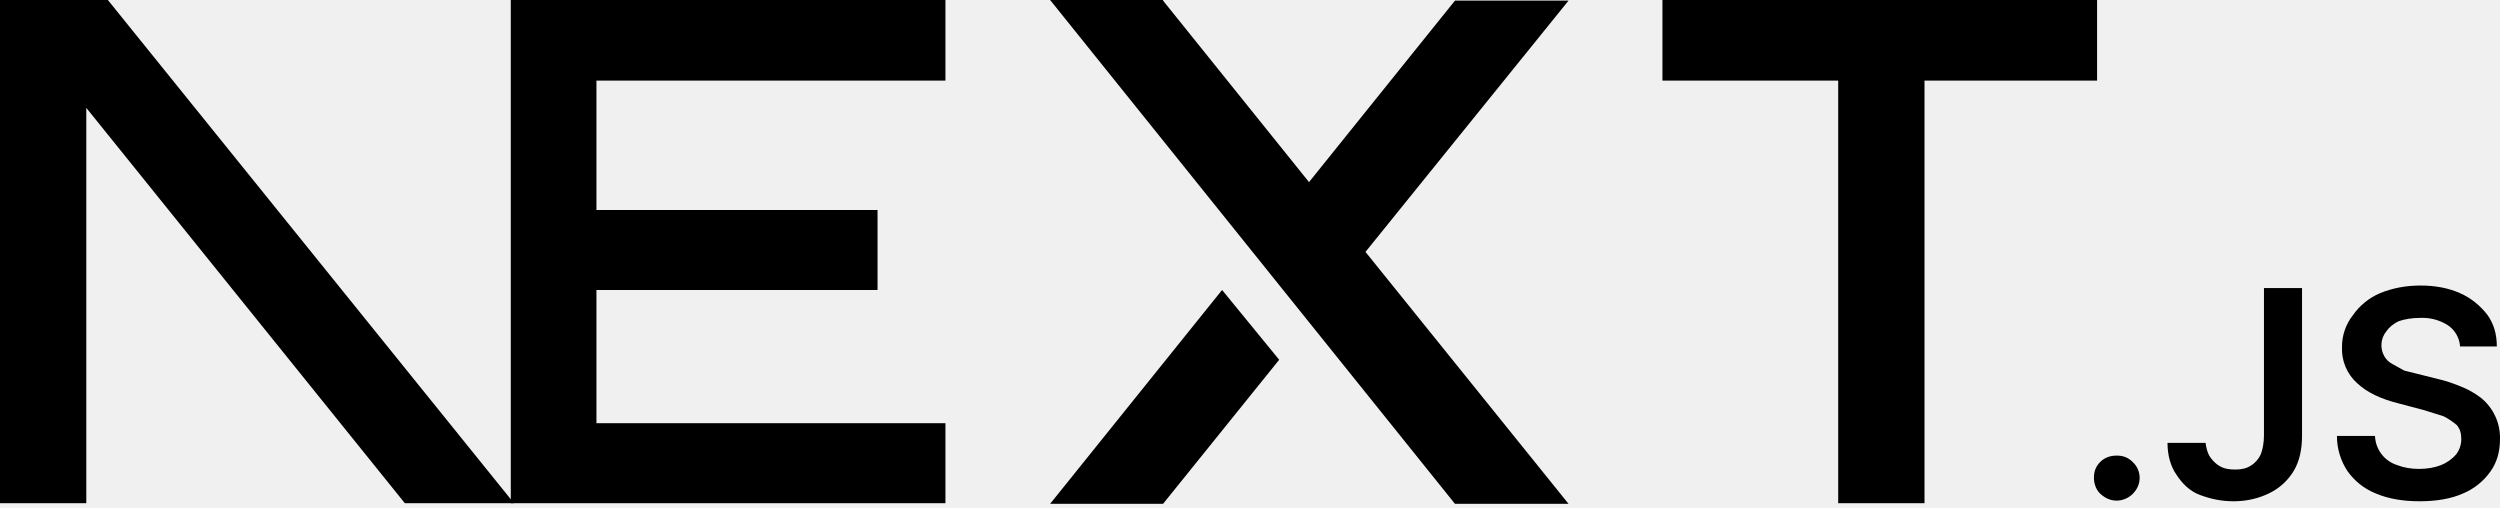
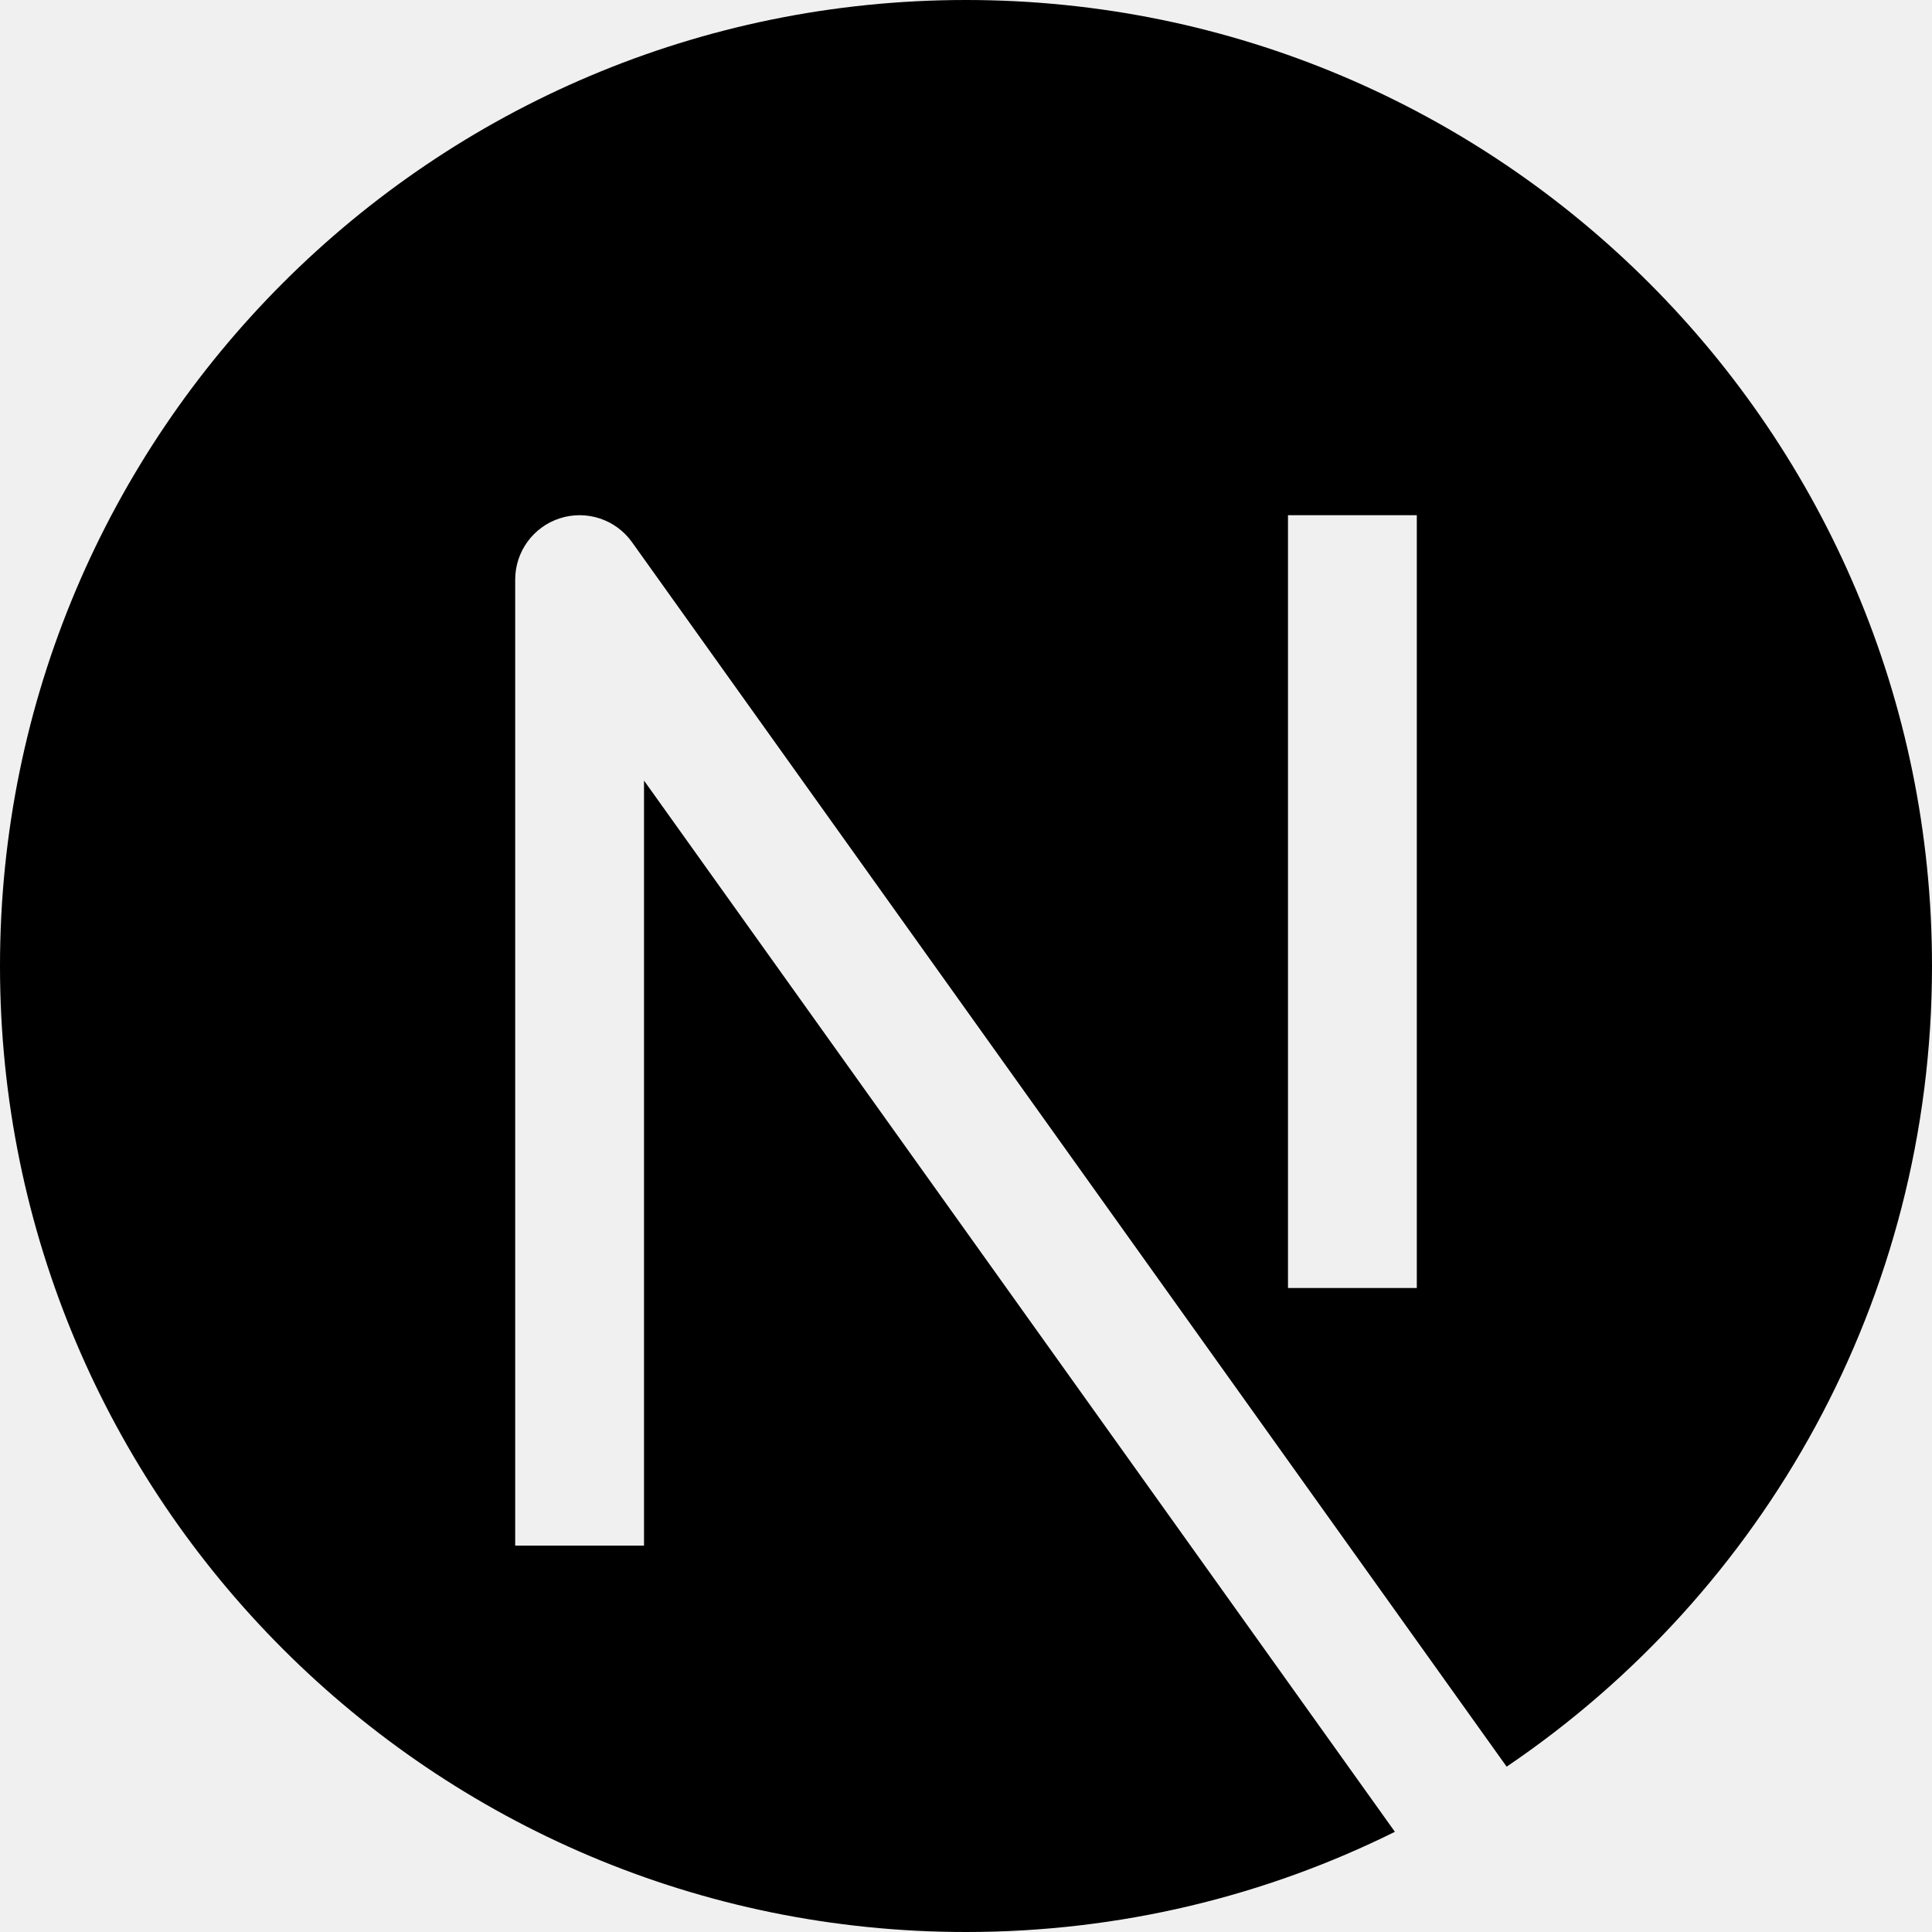
- <svg xmlns="http://www.w3.org/2000/svg" fill="none" viewBox="0 0 394 80">
-   <path fill="#000" d="M262 0h68.5v12.7h-27.2v66.6h-13.6V12.7H262V0ZM149 0v12.7H94v20.4h44.3v12.6H94v21h55v12.6H80.5V0h68.7zm34.3 0h-17.8l63.8 79.4h17.9l-32-39.7 32-39.6h-17.9l-23 28.6-23-28.6zm18.3 56.7-9-11-27.1 33.7h17.8l18.3-22.7z" />
-   <path fill="#000" d="M81 79.3 17 0H0v79.3h13.6V17l50.2 62.3H81Zm252.6-.4c-1 0-1.8-.4-2.5-1s-1.1-1.6-1.1-2.6.3-1.8 1-2.5 1.6-1 2.6-1 1.8.3 2.5 1a3.4 3.4 0 0 1 .6 4.3 3.7 3.7 0 0 1-3 1.8zm23.2-33.5h6v23.3c0 2.1-.4 4-1.3 5.5a9.1 9.1 0 0 1-3.8 3.5c-1.6.8-3.5 1.3-5.7 1.3-2 0-3.7-.4-5.3-1s-2.8-1.8-3.7-3.2c-.9-1.3-1.4-3-1.4-5h6c.1.8.3 1.6.7 2.2s1 1.2 1.6 1.5c.7.4 1.5.5 2.4.5 1 0 1.8-.2 2.4-.6a4 4 0 0 0 1.6-1.8c.3-.8.5-1.8.5-3V45.5zm30.9 9.1a4.4 4.4 0 0 0-2-3.3 7.5 7.5 0 0 0-4.3-1.1c-1.3 0-2.4.2-3.3.5-.9.4-1.6 1-2 1.6a3.5 3.5 0 0 0-.3 4c.3.5.7.9 1.3 1.2l1.8 1 2 .5 3.2.8c1.3.3 2.5.7 3.7 1.2a13 13 0 0 1 3.2 1.8 8.1 8.1 0 0 1 3 6.5c0 2-.5 3.7-1.5 5.1a10 10 0 0 1-4.4 3.5c-1.8.8-4.1 1.2-6.8 1.2-2.6 0-4.9-.4-6.8-1.2-2-.8-3.4-2-4.5-3.5a10 10 0 0 1-1.7-5.6h6a5 5 0 0 0 3.5 4.6c1 .4 2.2.6 3.4.6 1.3 0 2.5-.2 3.5-.6 1-.4 1.8-1 2.4-1.7a4 4 0 0 0 .8-2.4c0-.9-.2-1.6-.7-2.2a11 11 0 0 0-2.1-1.4l-3.2-1-3.8-1c-2.8-.7-5-1.7-6.6-3.2a7.2 7.2 0 0 1-2.4-5.7 8 8 0 0 1 1.7-5 10 10 0 0 1 4.3-3.5c2-.8 4-1.2 6.4-1.2 2.3 0 4.4.4 6.2 1.2 1.8.8 3.2 2 4.3 3.4 1 1.4 1.5 3 1.5 5h-5.8z" />
+ <svg xmlns="http://www.w3.org/2000/svg" width="80" height="80" viewBox="0 0 80 80" fill="white">
+   <g clip-path="url(#clip0_248_387)">
+     <path fill-rule="evenodd" clip-rule="evenodd" d="M0 40C0 17.909 17.909 0 40 0C62.091 0 80 17.909 80 40C80 53.797 73.014 65.963 62.387 73.154L26.17 22.45C25.496 21.507 24.29 21.107 23.186 21.461C22.082 21.814 21.333 22.841 21.333 24V64H26.667V32.321L57.76 75.851C52.409 78.507 46.379 80 40 80C17.909 80 0 62.091 0 40ZM53.333 53.333V21.333H58.667V53.333H53.333Z" fill="black" />
+   </g>
+   <defs>
+     <clipPath id="clip0_248_387">
+       <rect width="80" height="80" fill="white" />
+     </clipPath>
+   </defs>
</svg>
